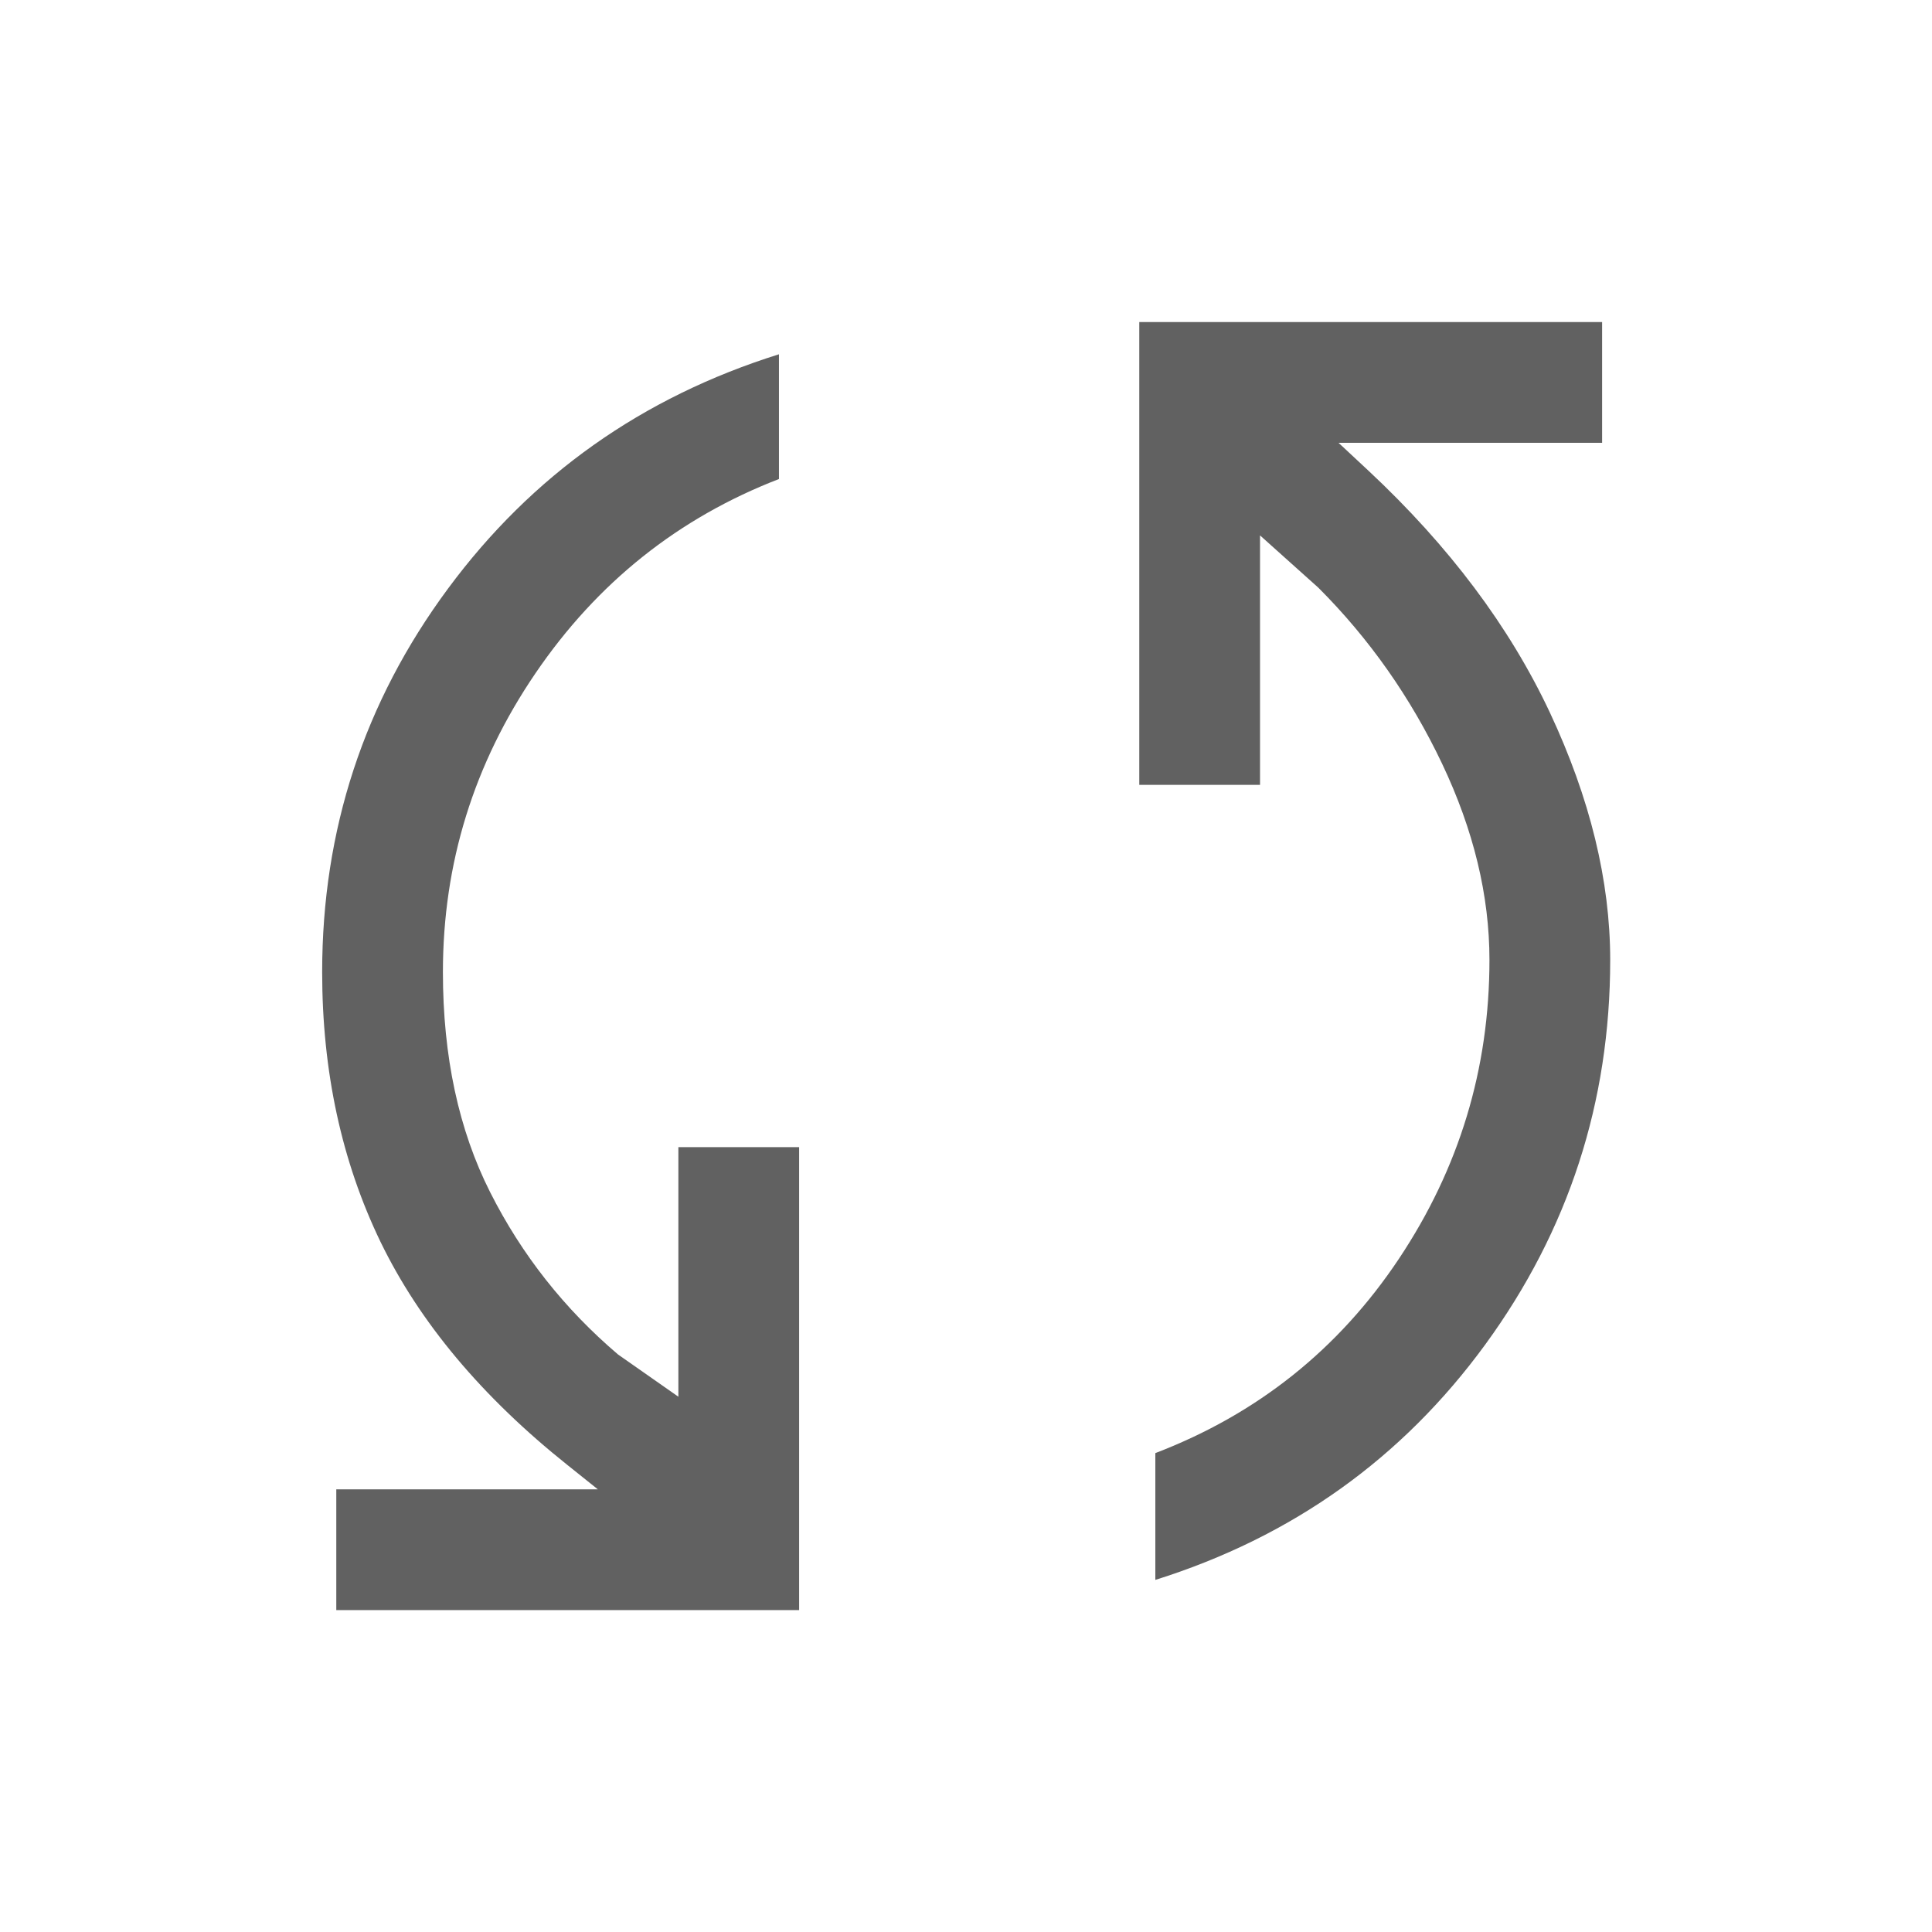
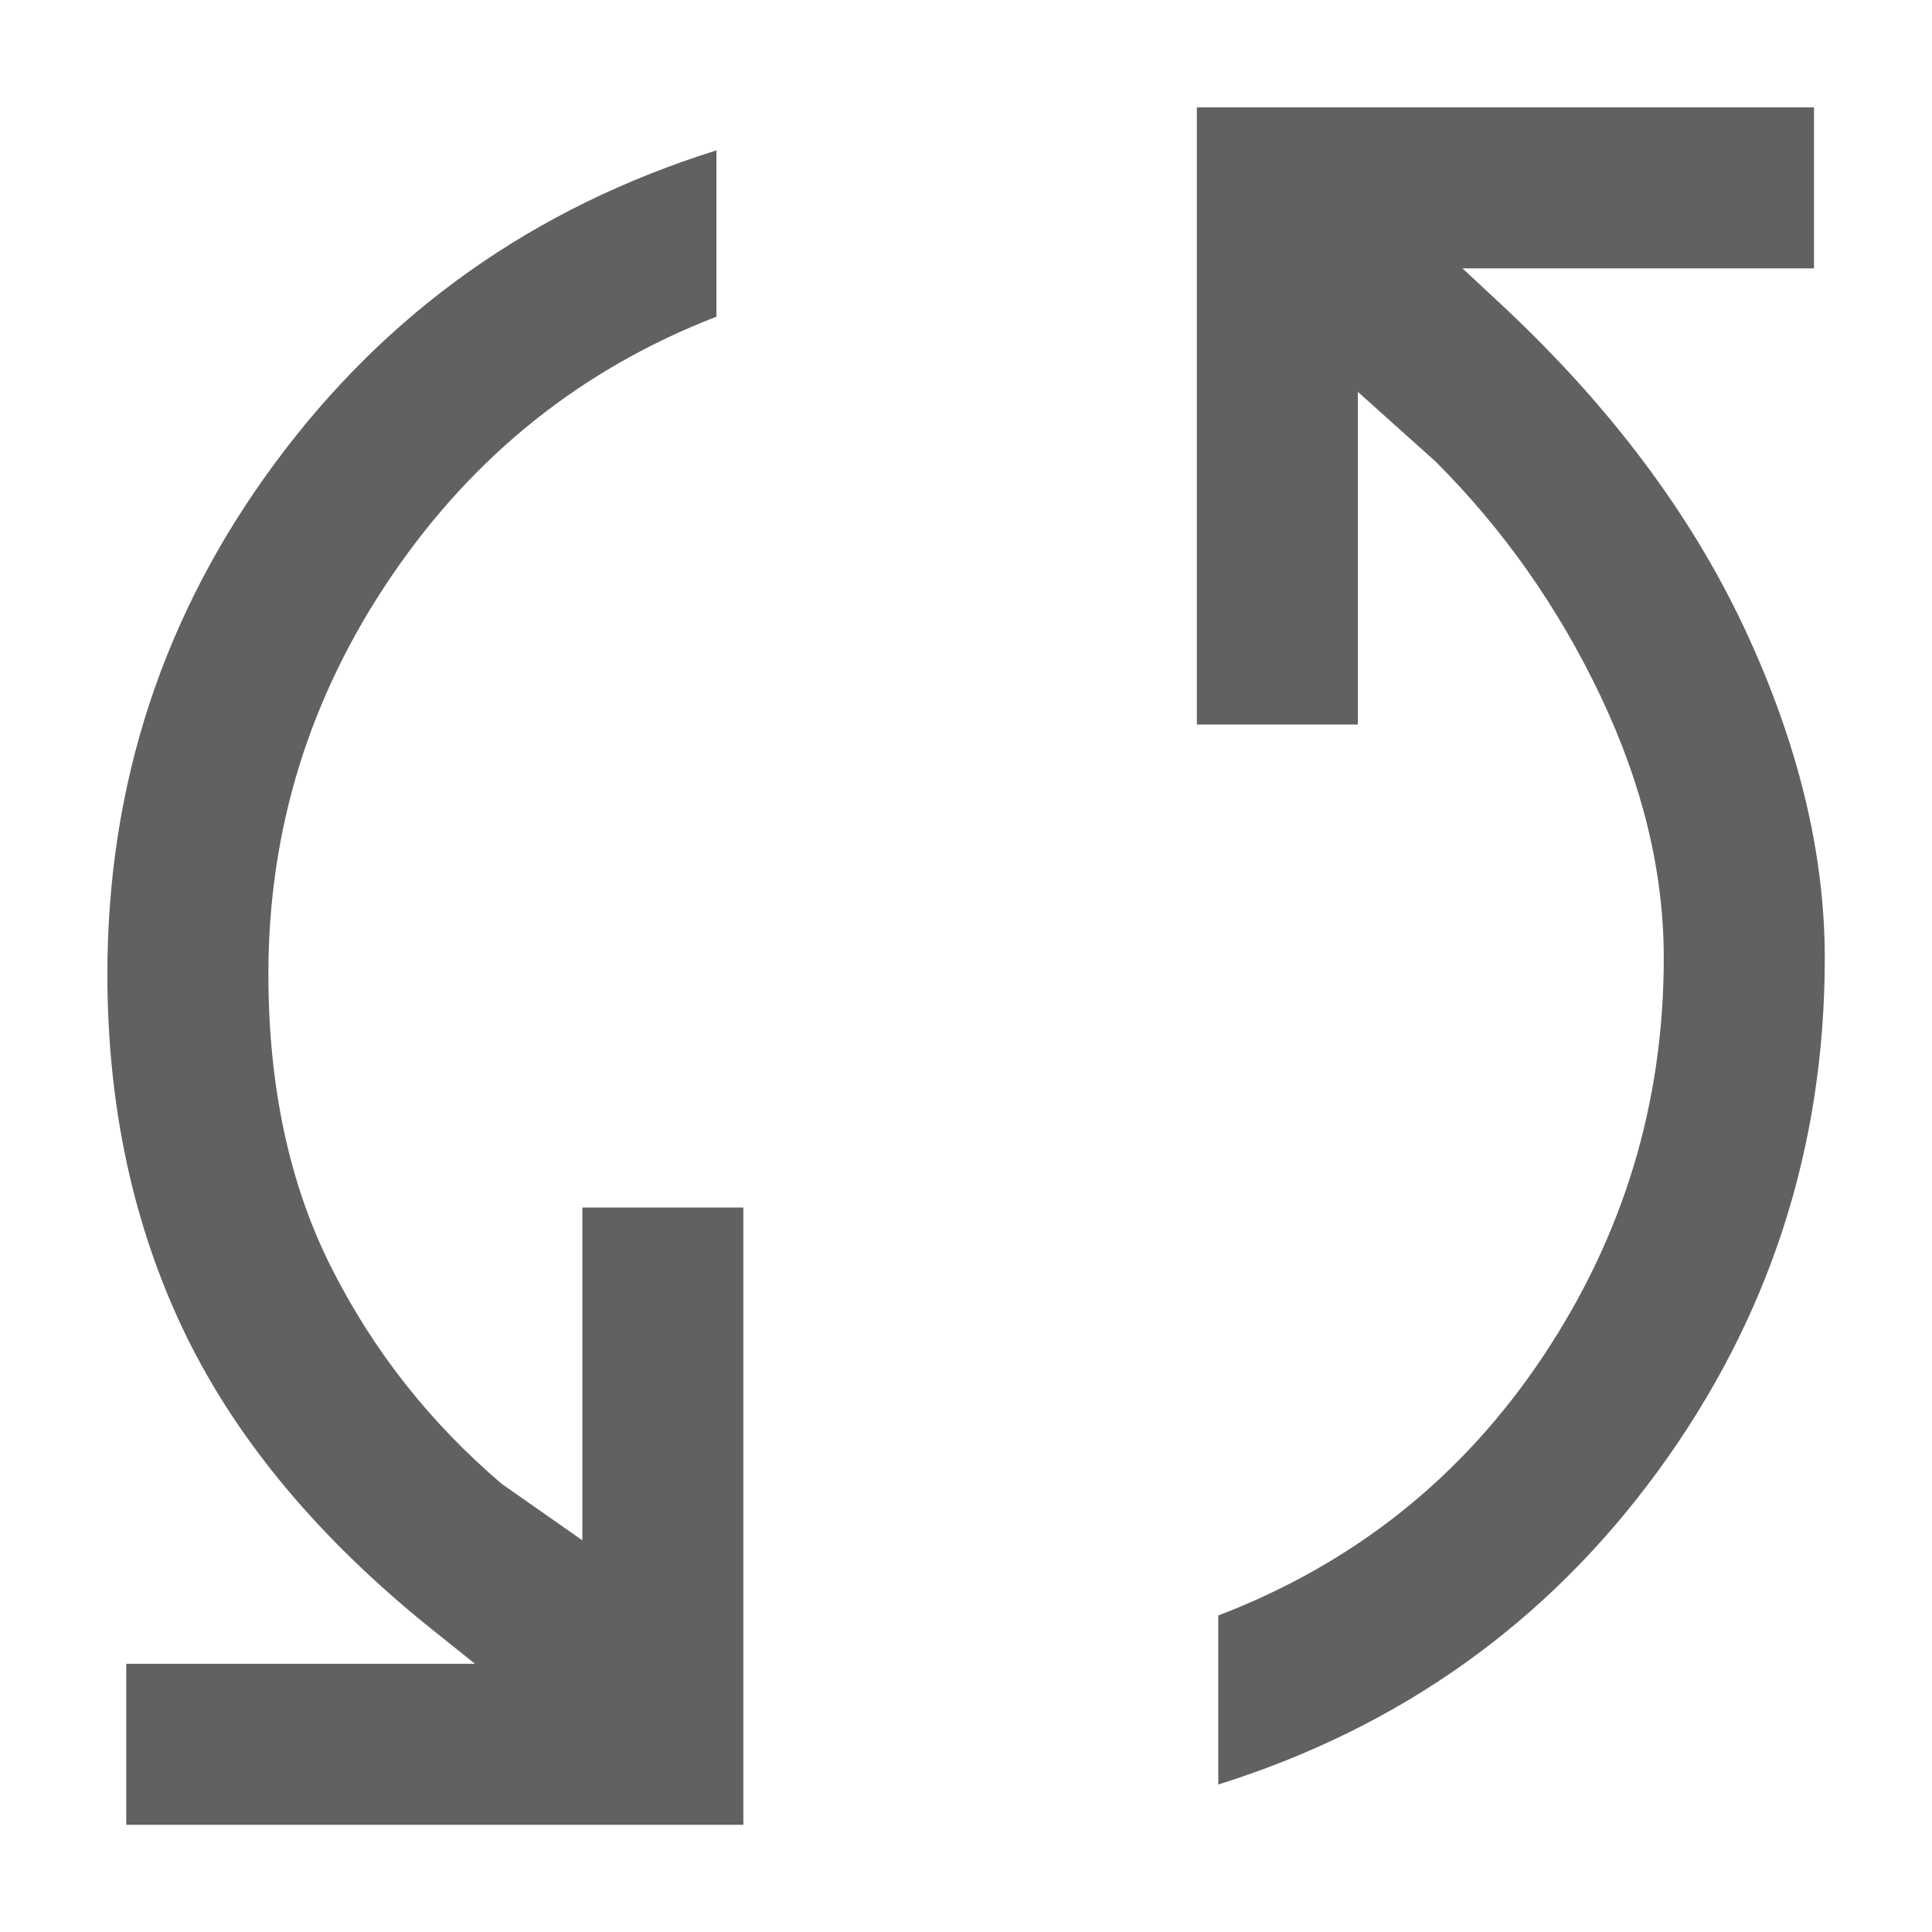
- <svg xmlns="http://www.w3.org/2000/svg" width="16" height="16" viewBox="0 0 16 16" fill="none">
-   <path d="M9.435 2.667H13.268V3.667H11.085L11.335 3.9C12.001 4.523 12.501 5.189 12.835 5.9C13.168 6.611 13.335 7.295 13.335 7.95C13.335 9.128 12.99 10.189 12.301 11.134C11.612 12.078 10.701 12.728 9.568 13.084V12.034C10.412 11.711 11.085 11.175 11.585 10.425C12.085 9.675 12.335 8.85 12.335 7.95C12.335 7.417 12.204 6.875 11.943 6.325C11.682 5.775 11.34 5.289 10.918 4.867L10.435 4.434V6.5H9.435V2.667ZM6.618 13.334H2.785V12.334H4.951L4.701 12.134C3.99 11.567 3.474 10.95 3.151 10.284C2.829 9.617 2.668 8.873 2.668 8.05C2.668 6.873 3.015 5.814 3.71 4.875C4.404 3.936 5.318 3.289 6.451 2.934V3.967C5.618 4.289 4.946 4.825 4.435 5.575C3.924 6.325 3.668 7.15 3.668 8.05C3.668 8.75 3.799 9.359 4.06 9.875C4.321 10.392 4.674 10.839 5.118 11.217L5.618 11.567V9.5H6.618V13.334Z" fill="#616161" />
+ <svg xmlns="http://www.w3.org/2000/svg" width="12" height="12" viewBox="0 0 12 12" fill="none">
+   <path d="M7.434 0.667H11.267V1.667H9.084L9.334 1.9C10 2.523 10.5 3.189 10.834 3.9C11.167 4.611 11.334 5.295 11.334 5.95C11.334 7.128 10.989 8.189 10.3 9.134C9.611 10.078 8.7 10.728 7.567 11.084V10.034C8.411 9.711 9.084 9.175 9.584 8.425C10.084 7.675 10.334 6.85 10.334 5.95C10.334 5.417 10.203 4.875 9.942 4.325C9.681 3.775 9.339 3.289 8.917 2.867L8.434 2.434V4.5H7.434V0.667ZM4.617 11.334H0.784V10.334H2.95L2.7 10.134C1.989 9.567 1.473 8.95 1.15 8.284C0.828 7.617 0.667 6.873 0.667 6.05C0.667 4.873 1.014 3.814 1.709 2.875C2.403 1.936 3.317 1.289 4.45 0.934V1.967C3.617 2.289 2.945 2.825 2.434 3.575C1.923 4.325 1.667 5.15 1.667 6.05C1.667 6.75 1.798 7.359 2.059 7.875C2.32 8.392 2.673 8.839 3.117 9.217L3.617 9.567V7.5H4.617V11.334Z" fill="#616161" />
</svg>
